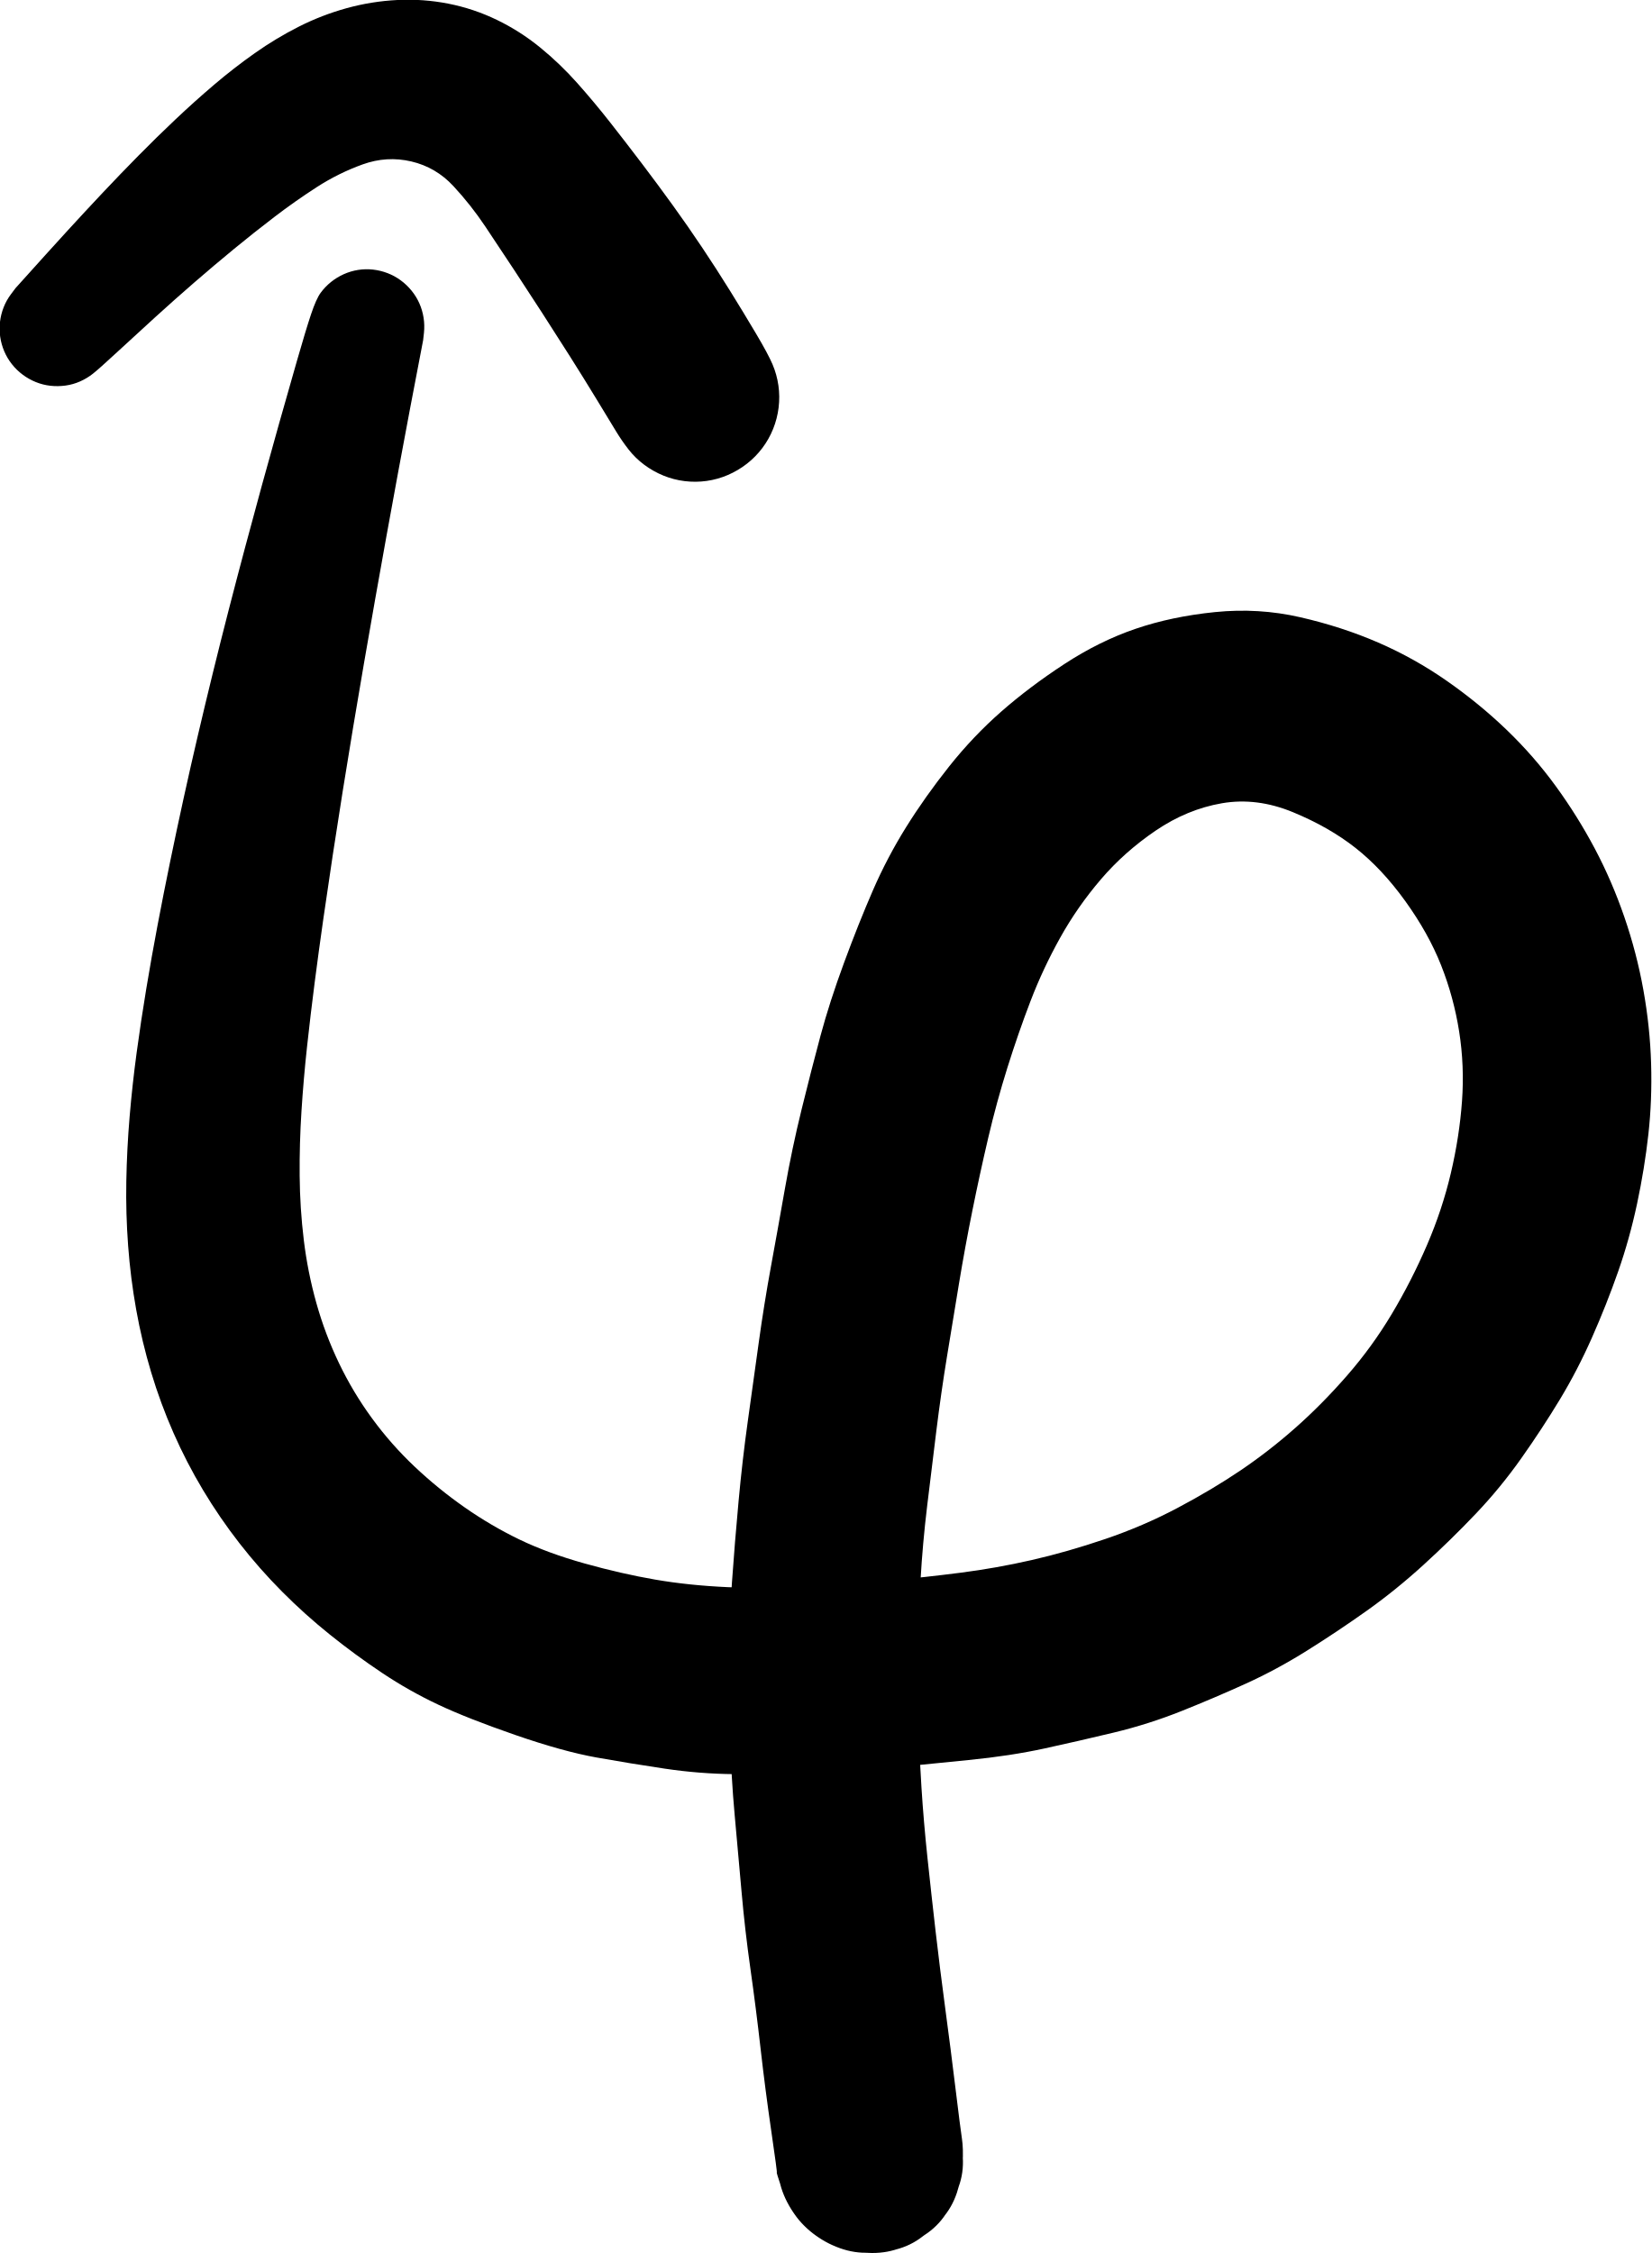
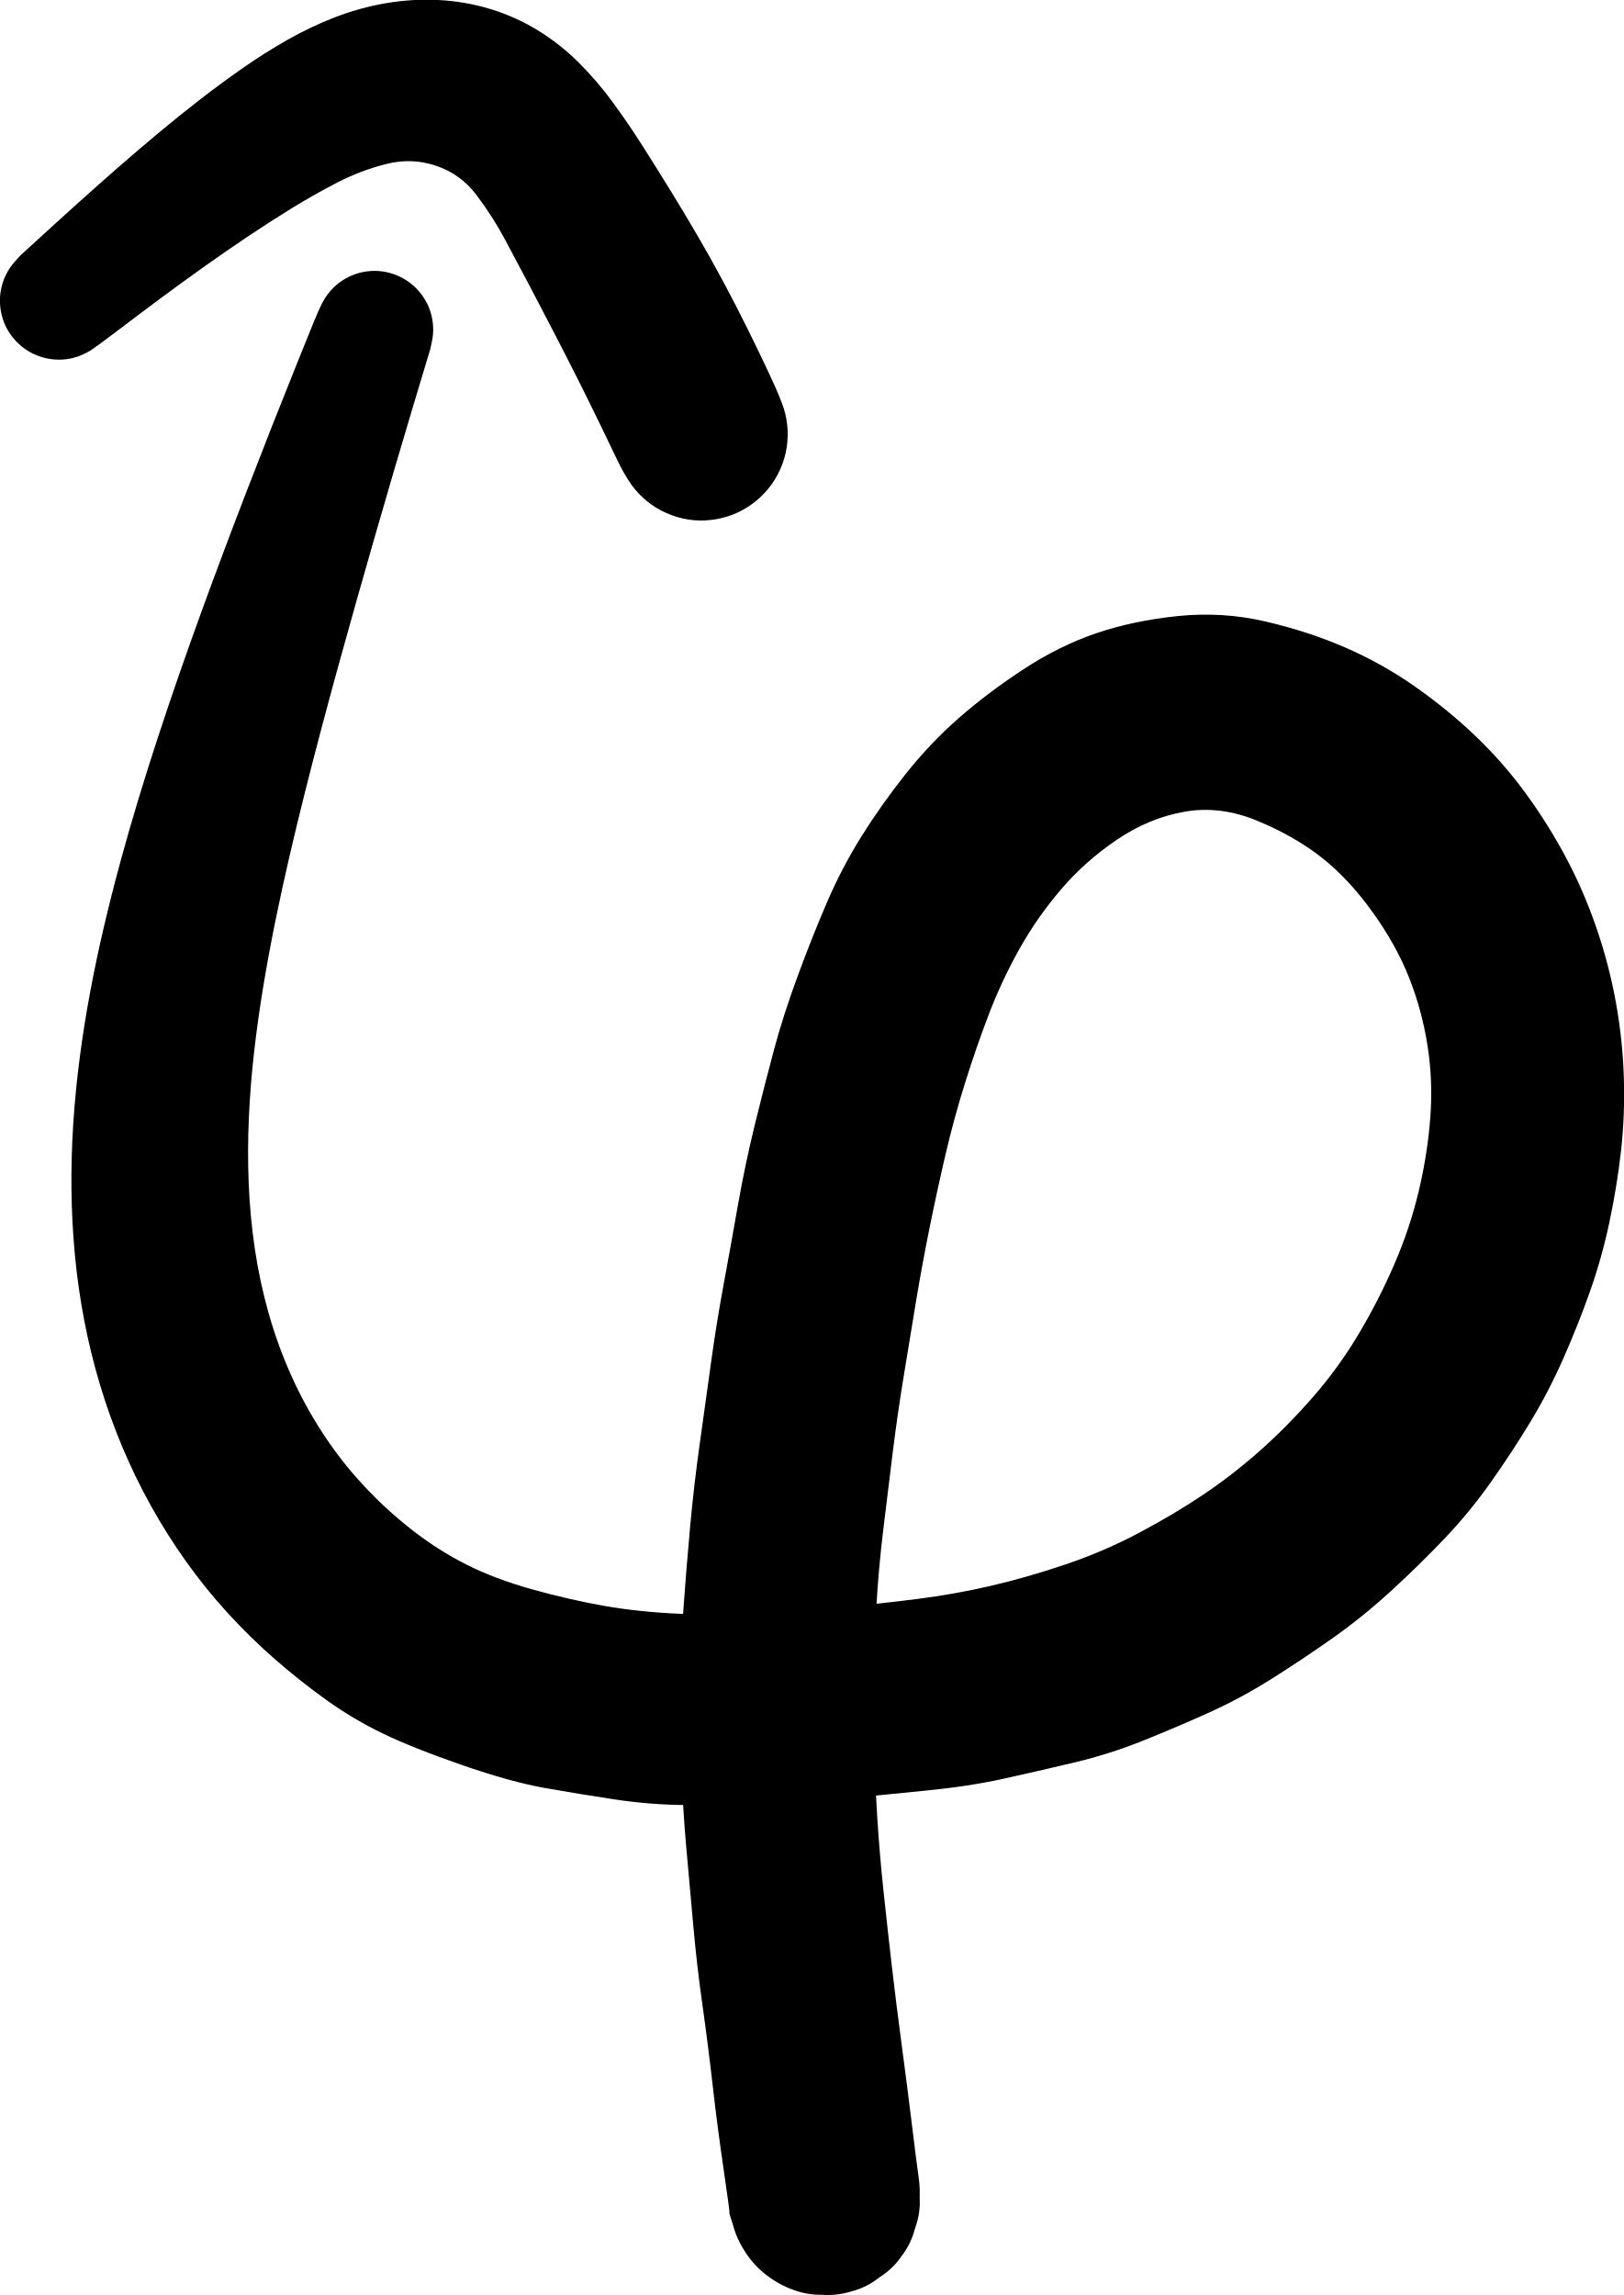
- <svg xmlns="http://www.w3.org/2000/svg" width="255.55" height="348.73" viewBox="0 0 255.55 348.73">
-   <path fill="#000000" d="M2.41,44.59 Q7.76,38.64 10.46,35.69 T15.90,29.83 21.45,24.07 27.17,18.47 33.12,13.13 39.43,8.23 46.26,4.12 53.67,1.26 61.51,0.00 69.41,0.57 76.91,3.08 83.59,7.34 89.34,12.85 94.47,18.99 99.36,25.33 104.12,31.76 108.68,38.32 113.01,45.04 117.01,51.63 119.57,56.40 120.48,59.68 120.51,63.09 119.66,66.39 117.99,69.35 115.60,71.78 112.66,73.52 109.38,74.44 105.97,74.47 102.67,73.61 99.70,71.93 97.27,69.55 95.36,66.78 92.42,61.94 88.20,55.14 83.89,48.40 79.52,41.70 75.10,35.04 70.17,28.80 63.66,24.99 56.12,25.45 49.02,28.97 42.48,33.57 36.21,38.54 30.10,43.70 24.12,49.01 18.22,54.42 14.36,57.86 12.37,59.05 10.13,59.68 7.80,59.71 5.55,59.14 3.52,58.00 1.85,56.38 0.66,54.38 0.03,52.14 0.00,49.81 0.57,47.55 1.71,45.52 Z" />
-   <path fill="#000000" d="M65.49,52.66 Q64.38,58.42 63.45,63.33 T61.61,73.16 59.81,83.00 58.05,92.84 56.33,102.69 54.66,112.55 53.05,122.42 51.51,132.30 50.05,142.19 48.70,152.10 47.52,162.03 46.66,171.99 46.38,181.98 47.02,191.94 48.97,201.71 52.48,211.02 57.59,219.55 64.17,227.01 71.89,233.30 80.37,238.28 90.48,242.00 101.42,244.50 112.68,245.67 125.13,245.58 137.35,244.68 148.69,243.43 159.69,241.47 171.05,238.22 182.28,233.39 192.00,227.60 200.48,221.02 208.48,212.93 215.42,203.37 220.84,192.77 224.55,181.61 226.28,170.47 225.84,159.66 223.04,149.39 217.49,139.46 209.82,131.26 200.13,125.72 189.13,124.33 178.88,128.56 170.38,136.12 164.08,145.16 159.51,154.92 155.92,165.26 152.95,176.13 150.52,187.28 148.43,198.66 146.57,209.97 144.93,221.41 143.50,233.10 142.48,244.51 142.02,255.32 142.08,265.93 142.62,276.67 143.56,287.67 144.81,298.96 146.30,310.86 147.89,323.28 148.88,331.01 148.99,334.85 148.10,339.41 145.79,343.44 142.32,346.52 138.04,348.33 133.41,348.68 128.91,347.54 125.01,345.02 122.12,341.38 120.54,337.01 120.44,332.37 121.83,327.94 124.55,324.19 128.34,321.50 132.79,320.16 137.44,320.31 141.78,321.94 145.39,324.87 147.87,328.79 148.96,333.30 148.56,337.93 146.70,342.18 143.58,345.62 139.53,347.88 134.96,348.73 130.36,348.08 126.22,345.99 122.95,342.69 120.91,338.52 120.23,336.27 119.38,329.89 117.72,317.10 116.15,304.77 114.78,292.88 113.71,280.95 113.02,269.00 112.87,257.04 113.29,244.90 114.31,232.39 115.75,219.91 117.43,207.84 119.32,196.06 121.48,184.02 124.08,171.67 126.99,160.33 130.65,148.98 135.11,137.80 140.25,128.02 146.89,118.65 154.95,110.16 164.71,102.80 175.73,97.34 188.07,94.74 201.25,95.54 213.32,99.46 223.96,105.41 233.20,112.98 240.80,121.69 246.83,131.34 251.40,141.91 254.35,153.21 255.55,164.60 255.13,175.56 253.38,186.31 250.44,196.84 246.41,207.01 241.42,216.63 235.46,225.72 228.42,234.30 220.31,242.23 211.51,249.34 202.31,255.48 192.85,260.59 182.93,264.82 172.37,268.18 161.69,270.63 149.88,272.43 137.34,273.68 125.17,274.47 113.63,274.61 102.89,273.76 92.32,272.03 79.73,268.54 67.82,263.85 59.14,258.94 51.08,253.03 43.66,246.36 37.07,238.88 31.43,230.65 26.85,221.79 23.40,212.43 21.08,202.72 19.83,192.82 19.55,182.84 20.06,172.86 21.15,162.93 22.64,153.04 24.39,143.19 26.33,133.38 28.41,123.60 30.62,113.85 32.95,104.13 35.39,94.43 37.93,84.75 40.54,75.10 43.22,65.47 45.96,55.85 48.14,48.65 49.63,45.32 51.23,43.65 53.21,42.44 55.43,41.78 57.74,41.73 59.99,42.28 62.02,43.39 63.70,44.99 64.91,46.96 65.56,49.18 65.62,51.50 Z" />
+ <svg xmlns="http://www.w3.org/2000/svg" width="245.65" height="347.19" viewBox="0 0 245.65 347.19">
+   <path fill="#000000" d="M3.10,38.63 Q9.00,33.23 11.98,30.55 T17.97,25.24 24.05,20.05 30.28,15.04 36.72,10.30 43.48,6.03 50.68,2.61 58.34,0.49 66.26,0.00 74.06,1.33 81.29,4.55 87.53,9.45 92.72,15.50 97.22,22.10 101.46,28.88 105.57,35.74 109.47,42.72 113.13,49.83 116.47,56.77 118.56,61.77 119.15,65.13 118.85,68.52 117.68,71.72 115.72,74.51 113.11,76.70 110.02,78.14 106.66,78.73 103.27,78.43 100.07,77.26 97.27,75.30 95.08,72.68 93.45,69.74 91.00,64.65 87.46,57.47 83.82,50.34 80.12,43.25 76.37,36.19 72.08,29.50 65.98,25.08 58.42,24.81 51.01,27.62 44.06,31.55 37.34,35.88 30.76,40.43 24.28,45.14 17.88,49.95 13.71,53.00 11.61,53.99 9.32,54.40 7.00,54.20 4.81,53.41 2.90,52.08 1.40,50.31 0.41,48.21 0.00,45.92 0.19,43.60 0.98,41.41 2.31,39.50 Z" />
+   <path fill="#000000" d="M65.08,52.85 Q63.74,57.27 62.31,62.06 T59.47,71.65 56.68,81.25 53.94,90.86 51.25,100.49 48.64,110.14 46.14,119.82 43.79,129.54 41.66,139.31 39.84,149.15 38.45,159.05 37.65,169.01 37.62,179.00 38.55,188.93 40.64,198.68 44.04,208.05 48.81,216.80 54.93,224.65 62.25,231.39 70.52,236.67 80.58,240.46 91.52,242.96 102.78,244.13 115.23,244.04 127.45,243.14 138.79,241.89 149.79,239.93 161.15,236.68 172.38,231.85 182.10,226.06 190.58,219.48 198.58,211.39 205.52,201.83 210.94,191.23 214.65,180.07 216.38,168.93 215.94,158.12 213.14,147.85 207.59,137.92 199.92,129.72 190.23,124.18 179.23,122.79 168.98,127.02 160.48,134.58 154.18,143.62 149.61,153.38 146.02,163.72 143.05,174.59 140.62,185.74 138.53,197.12 136.67,208.43 135.03,219.87 133.60,231.56 132.58,242.97 132.12,253.78 132.18,264.39 132.72,275.13 133.66,286.13 134.91,297.42 136.40,309.32 137.99,321.74 138.98,329.47 139.09,333.31 138.20,337.87 135.89,341.90 132.42,344.98 128.14,346.79 123.51,347.14 119.01,346.00 115.11,343.48 112.22,339.84 110.65,335.47 110.55,330.83 111.93,326.40 114.66,322.65 118.45,319.96 122.89,318.62 127.54,318.77 131.88,320.40 135.49,323.33 137.97,327.25 139.06,331.76 138.66,336.39 136.80,340.64 133.68,344.08 129.63,346.34 125.06,347.19 120.46,346.54 116.32,344.45 113.05,341.15 111.01,336.98 110.34,334.73 109.49,328.35 107.82,315.56 106.25,303.23 104.88,291.34 103.81,279.41 103.13,267.46 102.98,255.50 103.39,243.36 104.41,230.85 105.86,218.37 107.54,206.30 109.43,194.52 111.60,182.48 114.19,170.13 117.09,158.79 120.75,147.44 125.21,136.26 130.35,126.48 136.99,117.11 145.05,108.62 154.81,101.26 165.83,95.80 178.17,93.20 191.35,94.00 203.42,97.92 214.06,103.87 223.30,111.44 230.90,120.15 236.93,129.80 241.50,140.37 244.45,151.67 245.65,163.06 245.23,174.02 243.49,184.77 240.55,195.30 236.51,205.47 231.52,215.09 225.56,224.18 218.52,232.76 210.42,240.69 201.62,247.80 192.42,253.94 182.96,259.05 173.04,263.28 162.48,266.64 151.80,269.09 139.99,270.89 127.45,272.14 115.28,272.93 103.74,273.07 93.00,272.22 82.43,270.49 69.84,267.00 57.94,262.26 49.38,257.18 41.56,250.98 34.43,244.00 28.16,236.24 22.83,227.80 18.47,218.82 15.11,209.43 12.74,199.74 11.33,189.85 10.81,179.87 11.09,169.88 12.07,159.94 13.64,150.07 15.70,140.29 18.15,130.60 20.91,120.99 23.92,111.45 27.12,101.97 30.47,92.55 33.94,83.17 37.50,73.83 41.13,64.52 44.83,55.23 47.46,48.72 48.76,45.81 50.08,43.90 51.84,42.40 53.93,41.41 56.21,40.99 58.52,41.18 60.70,41.96 62.60,43.27 64.10,45.03 65.10,47.12 65.52,49.40 65.33,51.71 Z" />
</svg>
